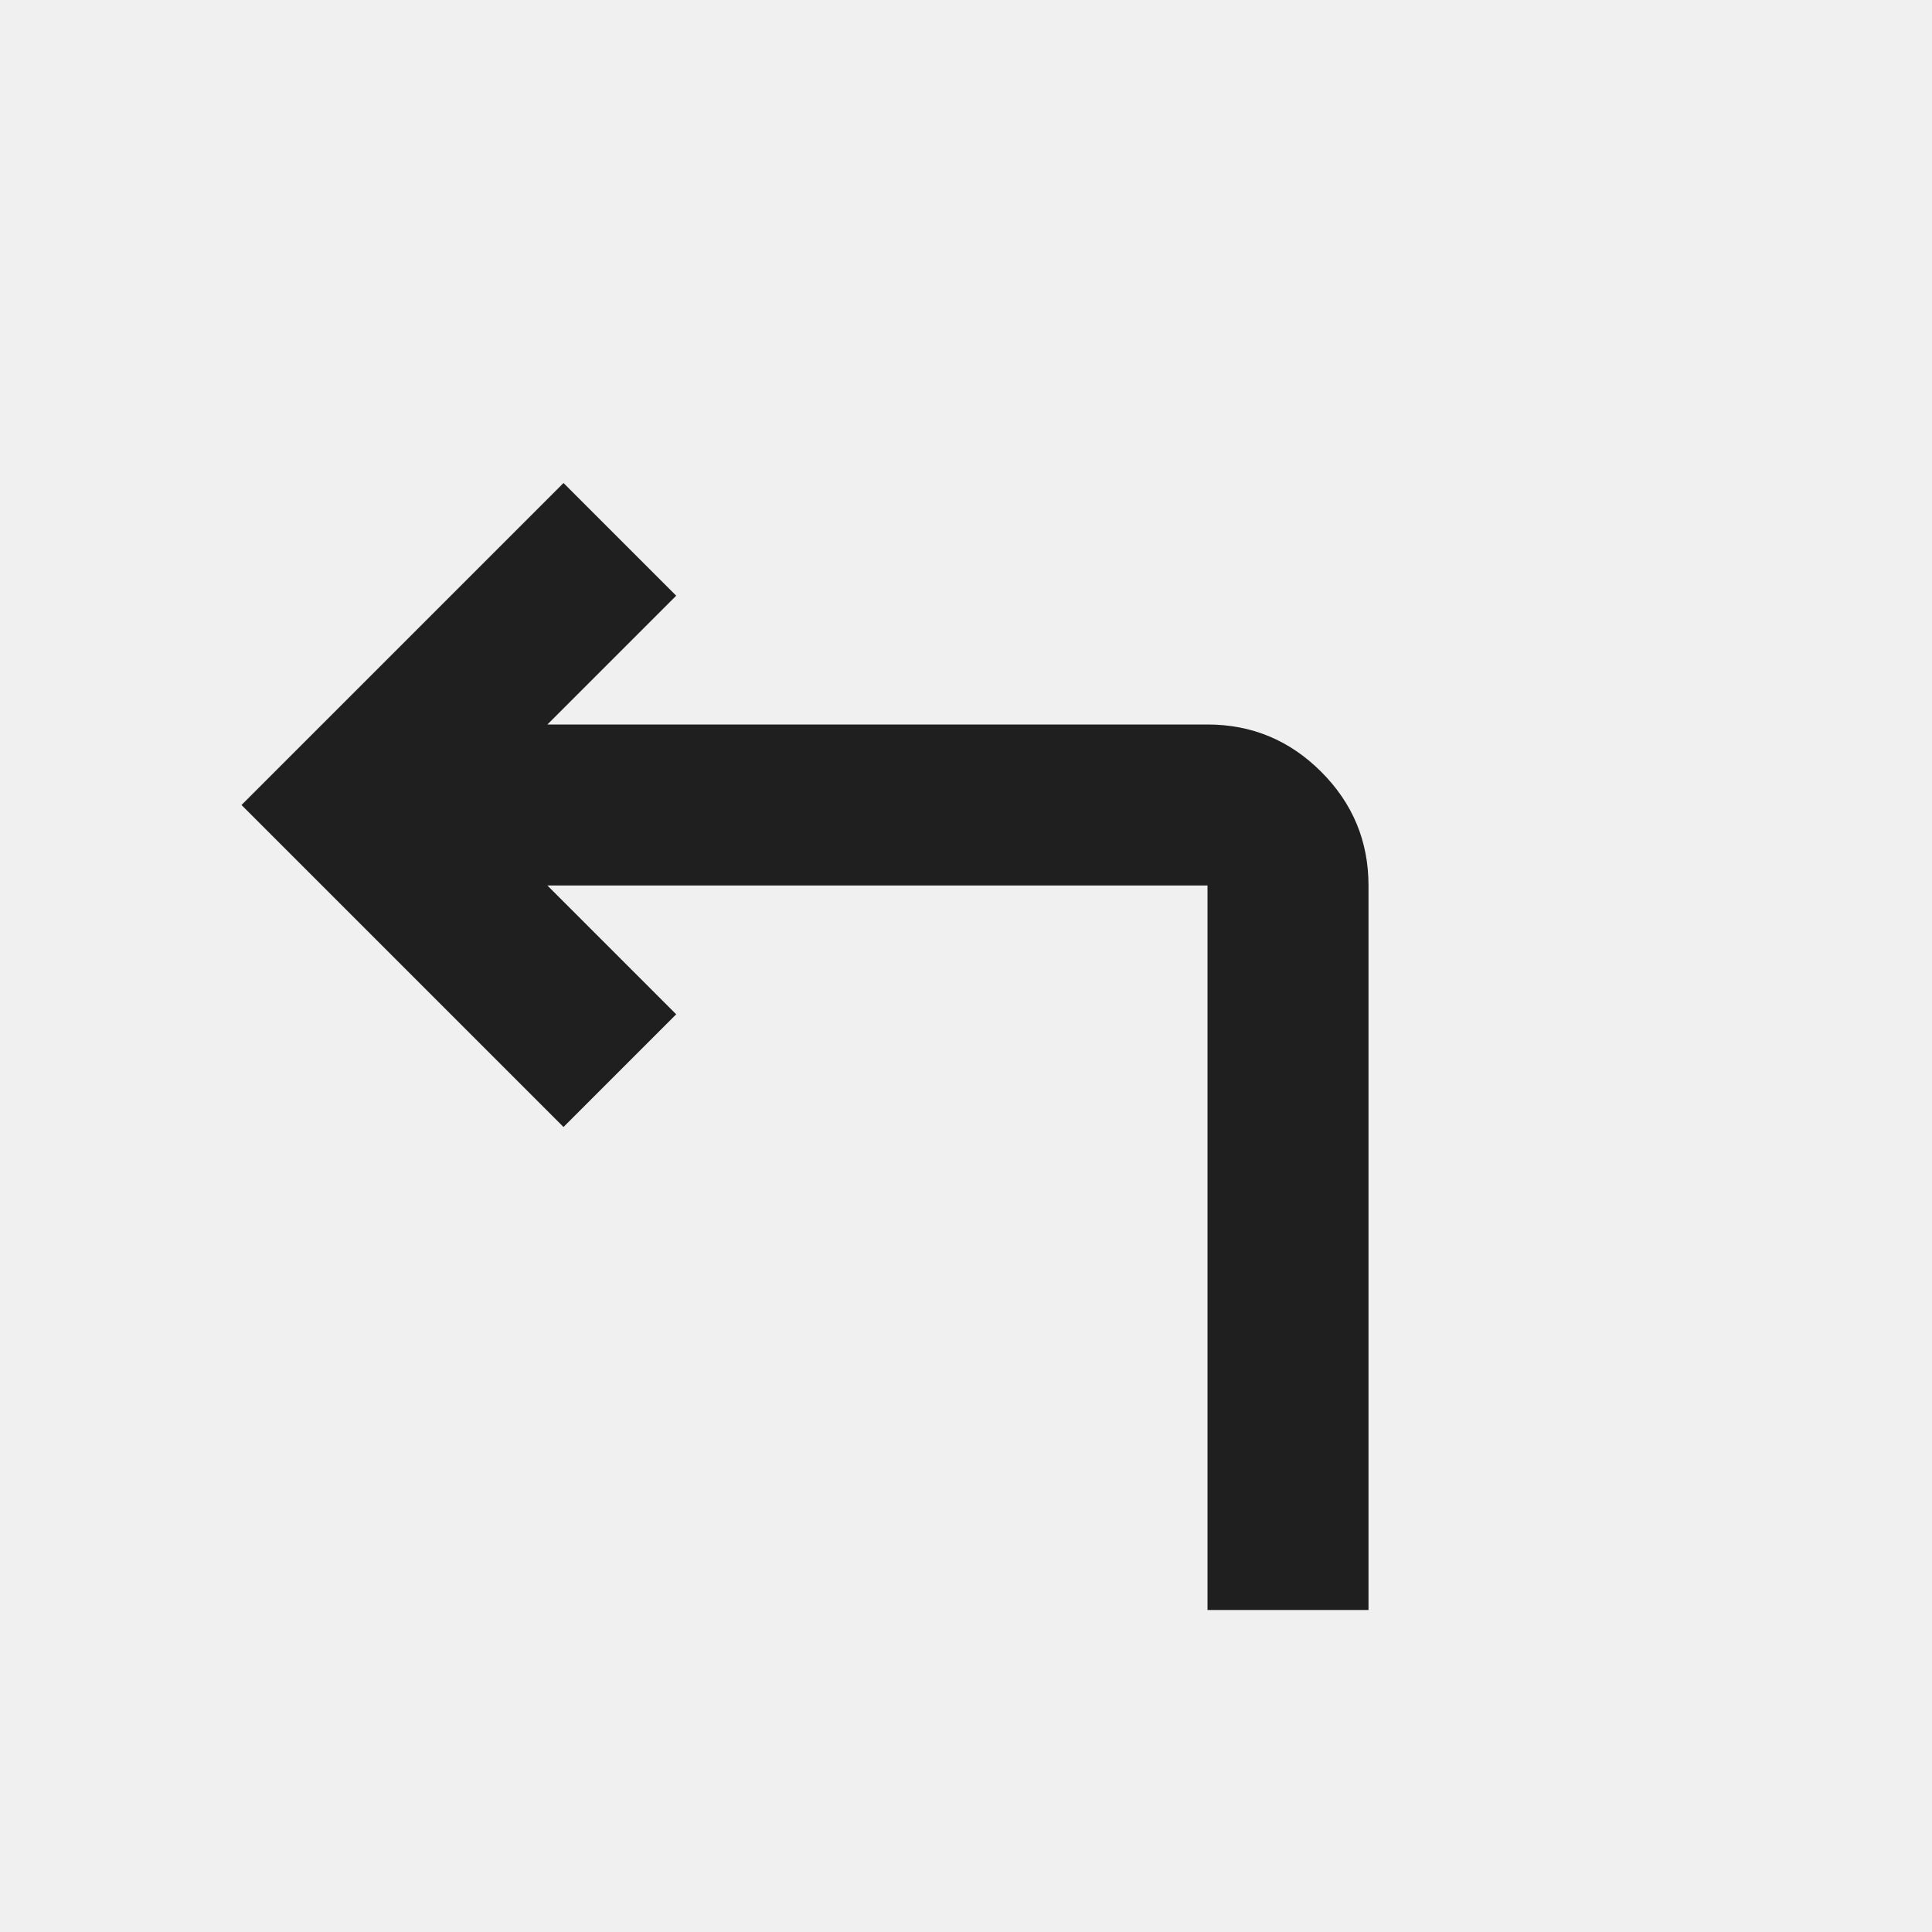
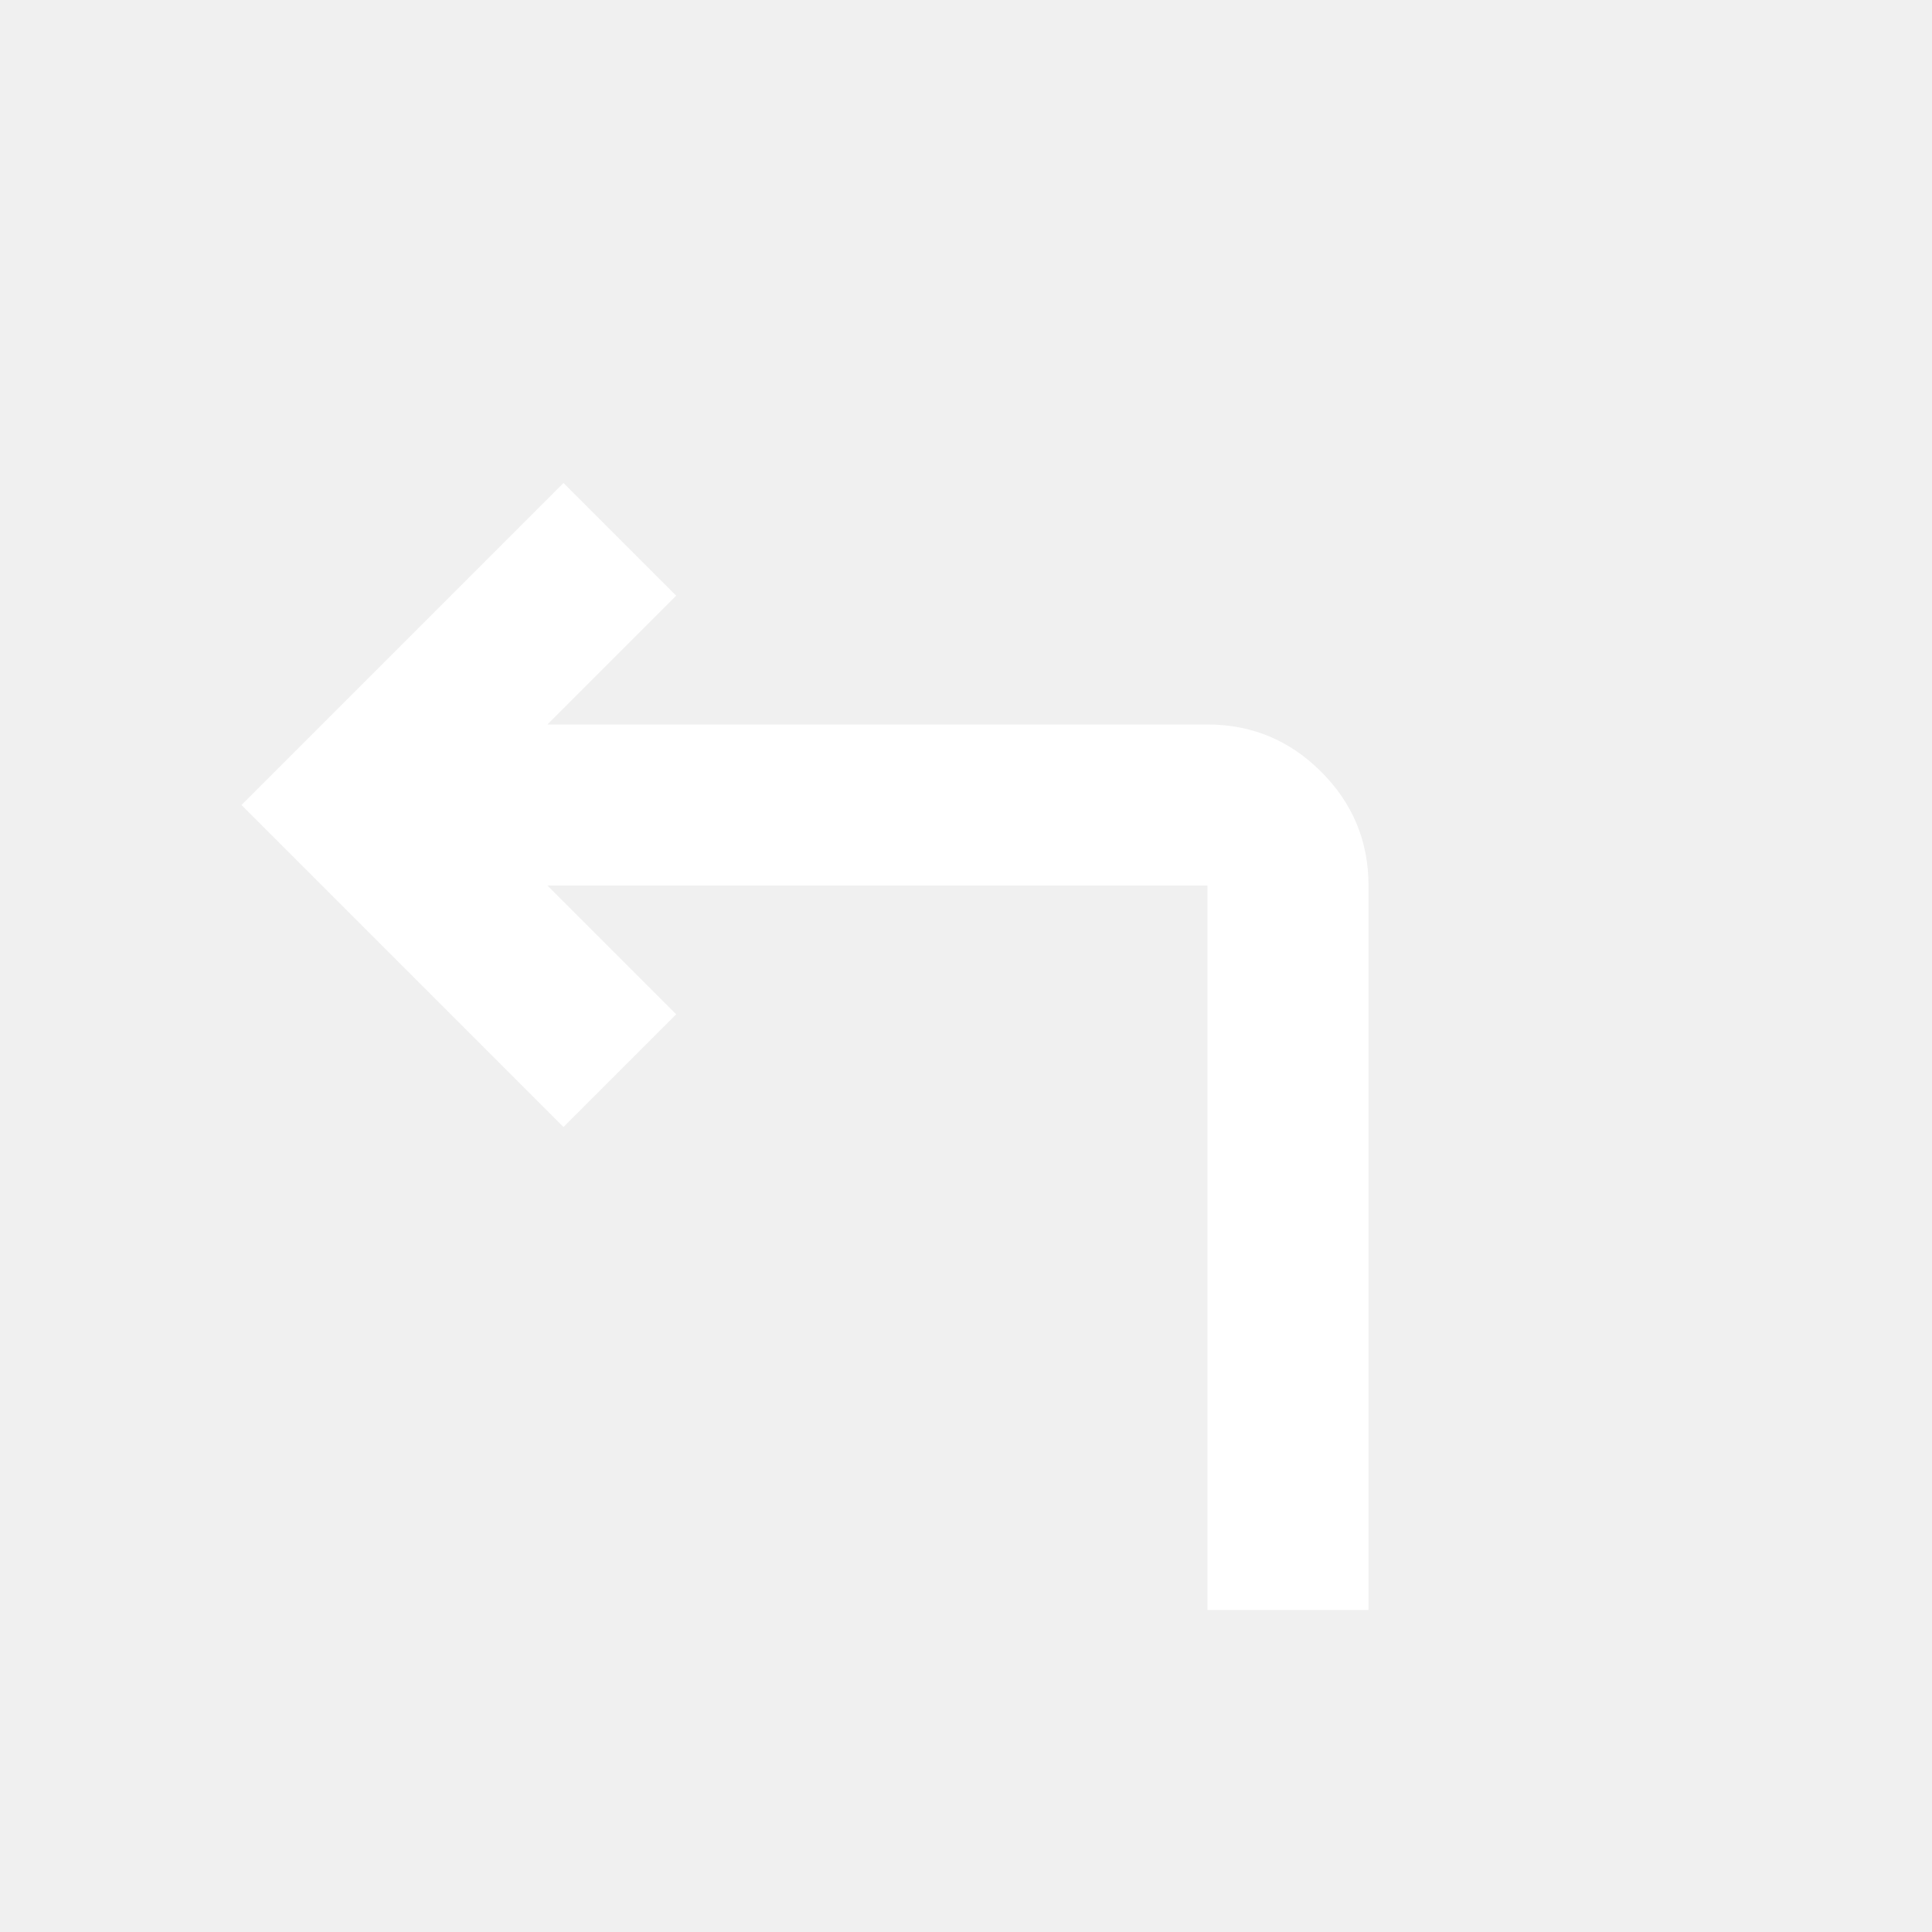
- <svg xmlns="http://www.w3.org/2000/svg" height="24px" viewBox="0 -960 960 960" width="24px" fill="#1f1f1f">
+ <svg xmlns="http://www.w3.org/2000/svg" height="24px" viewBox="0 -960 960 960" width="24px" fill="#ffffff">
  <path d="M600-160v-360H272l64 64-56 56-160-160 160-160 56 56-64 64h328q33 0 56.5 23.5T680-520v360h-80Z" />
</svg>
